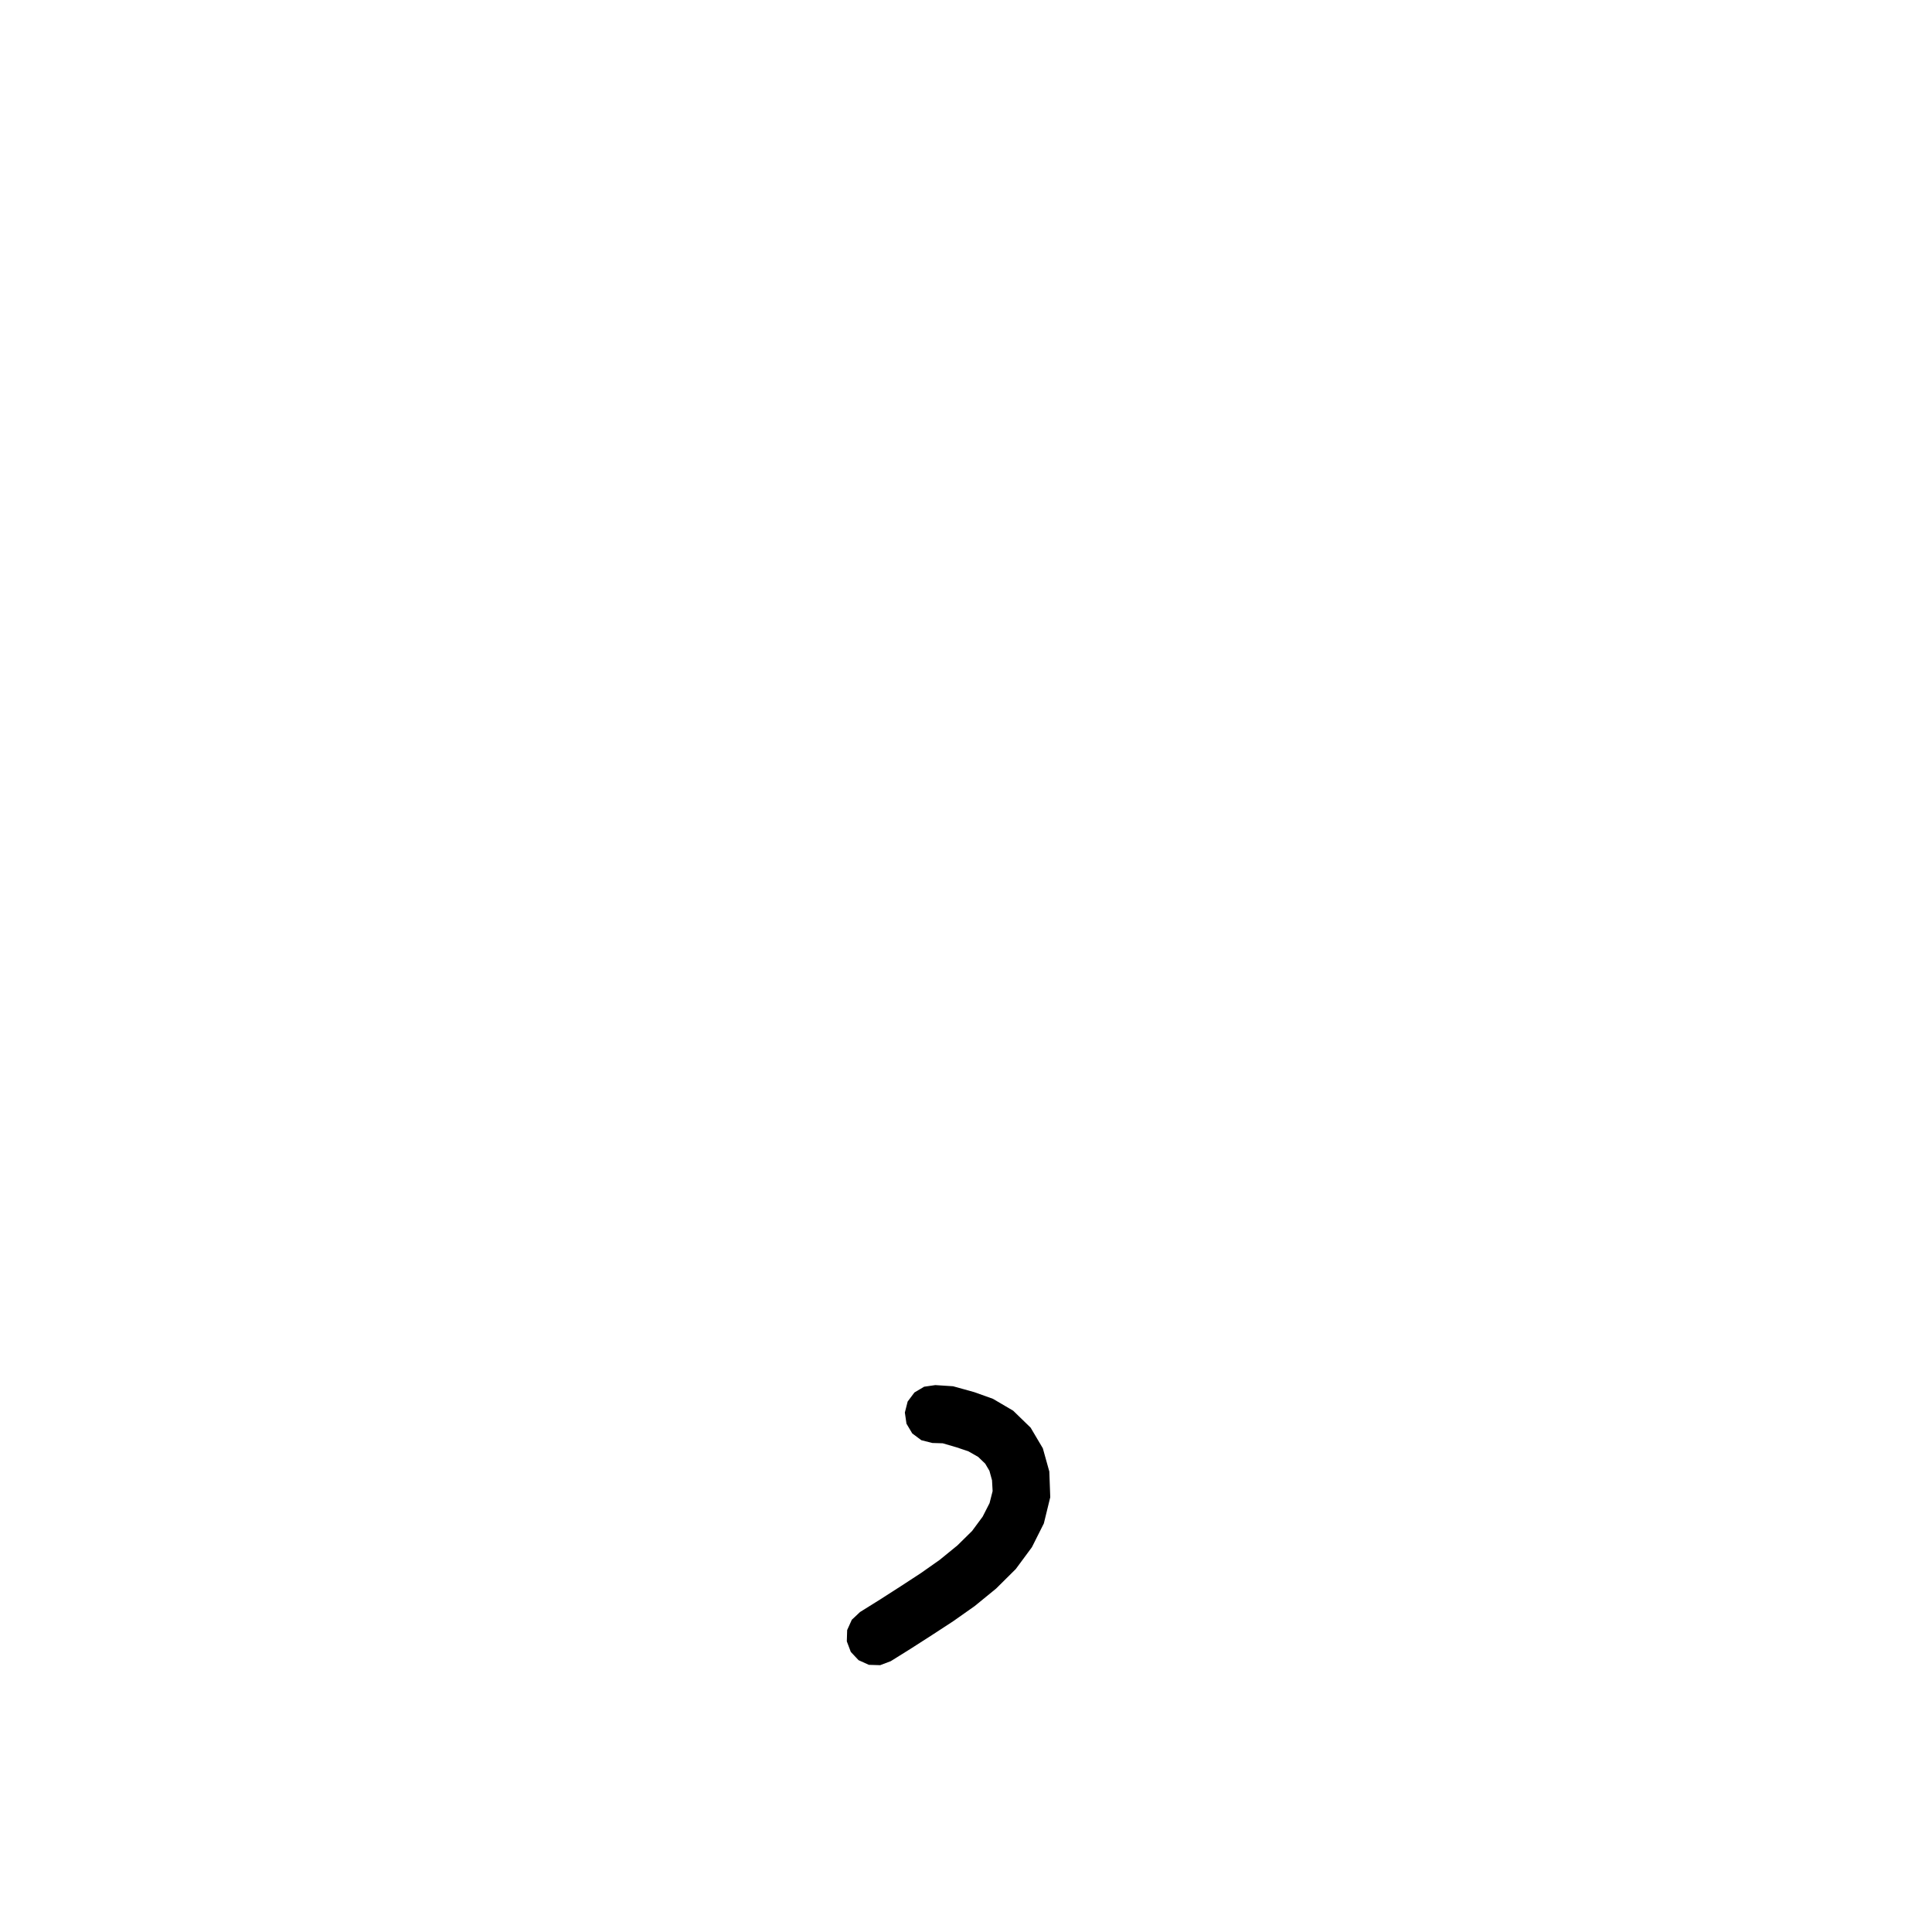
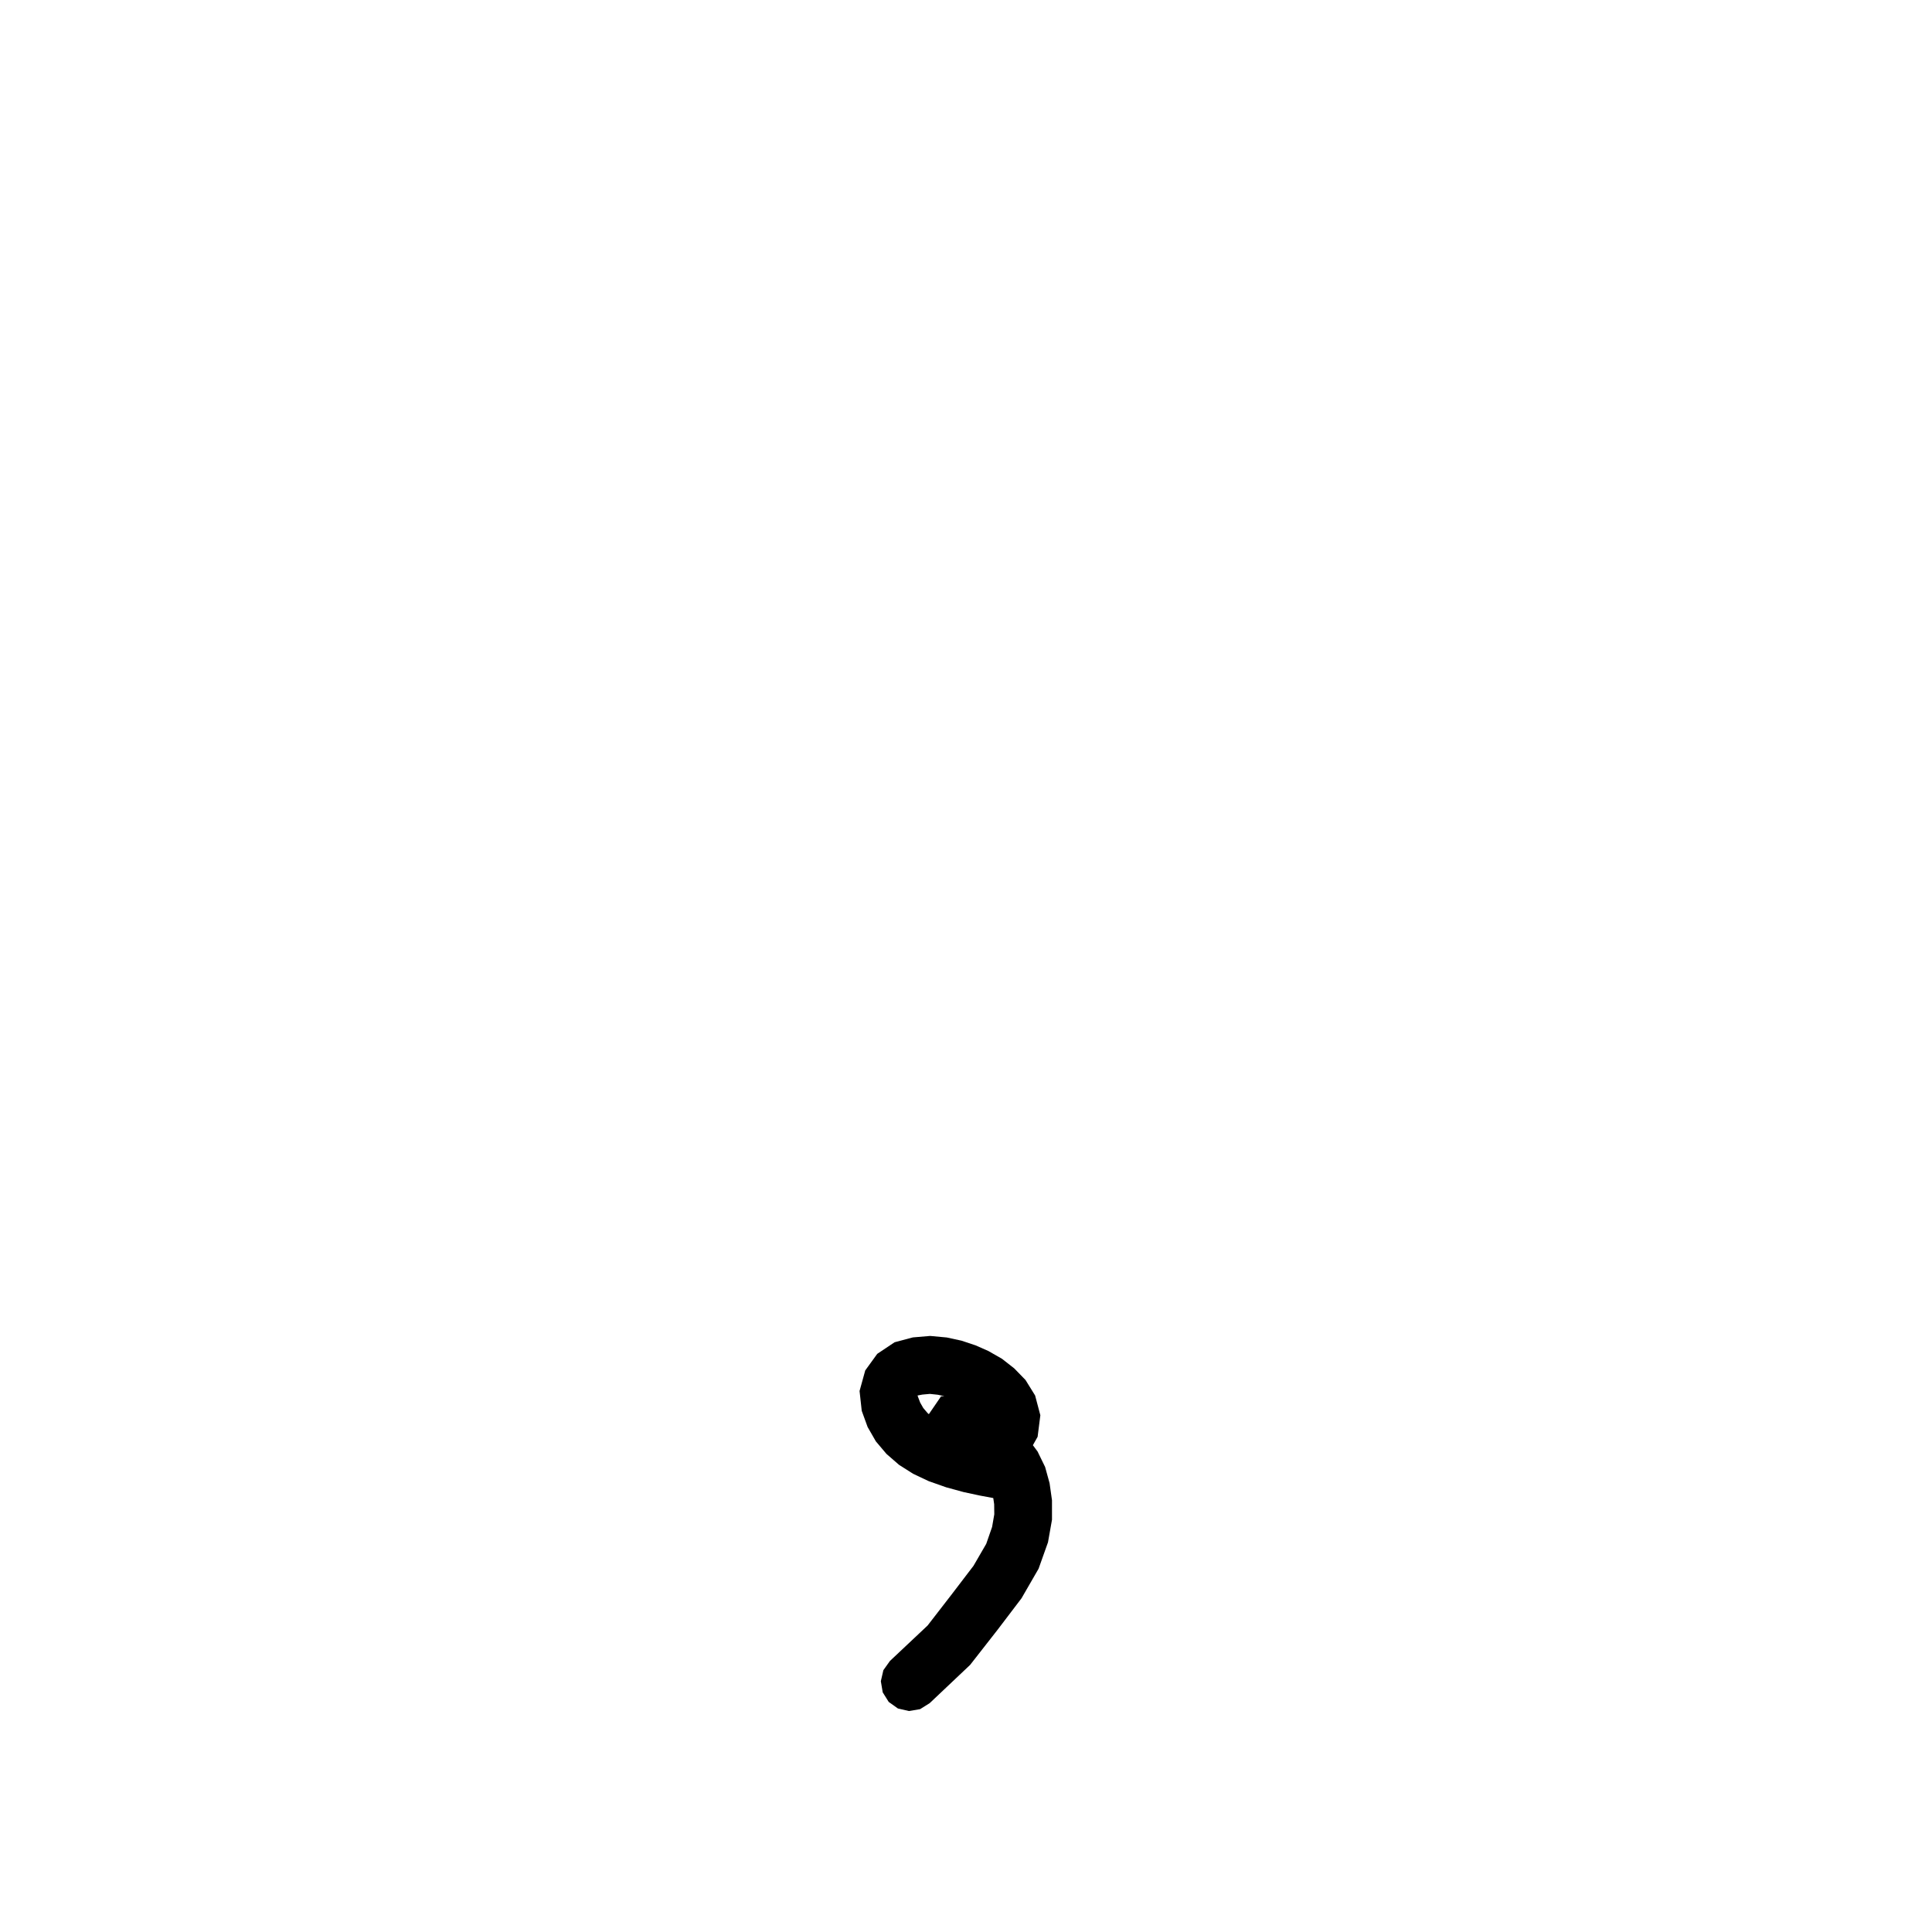
<svg xmlns="http://www.w3.org/2000/svg" viewBox="0 0 300 300" width="300" height="300">
-   <path d="M 144.765 224.065 L 146.388 224.114 L 148.582 224.756 L 150.386 225.367 L 151.893 226.229 L 152.986 227.281 L 153.638 228.388 L 154.042 229.861 L 154.133 231.536 L 153.658 233.404 L 152.588 235.503 L 150.939 237.734 L 148.662 239.976 L 145.907 242.222 L 142.955 244.297 L 139.82 246.342 L 136.612 248.4 L 133.548 250.313 L 132.269 251.515 L 131.547 253.116 L 131.493 254.871 L 132.114 256.513 L 133.317 257.792 L 134.917 258.514 L 136.672 258.568 L 138.315 257.947 L 141.427 256.004 L 144.709 253.898 L 148.006 251.747 L 151.348 249.391 L 154.671 246.676 L 157.727 243.643 L 160.236 240.247 L 162.087 236.561 L 163.083 232.488 L 162.938 228.497 L 161.931 224.891 L 160.034 221.684 L 157.322 219.051 L 154.183 217.207 L 151.281 216.17 L 147.991 215.257 L 145.235 215.077 L 143.497 215.329 L 141.988 216.227 L 140.938 217.634 L 140.506 219.336 L 140.758 221.074 L 141.656 222.583 L 143.063 223.633 Z" fill="black" fill-rule="nonzero" />
+   <path d="M 158.137 224.074 L 156.406 223.868 L 153.957 223.413 L 151.76 222.944 L 149.623 222.363 L 147.606 221.657 L 146.098 220.945 L 144.97 220.235 L 144.037 219.421 L 143.368 218.641 L 142.884 217.79 L 142.543 216.894 L 142.45 216.621 L 142.449 216.735 L 142.469 216.7 L 142.464 216.695 L 143.226 216.55 L 144.389 216.444 L 145.631 216.576 L 146.932 216.86 L 148.267 217.31 L 149.409 217.812 L 150.577 218.468 L 151.494 219.194 L 152.193 219.881 L 152.504 220.336 L 152.572 220.461 L 152.605 220.193 L 152.535 220.25 L 152.379 220.42 L 152.07 220.543 L 151.876 220.586 L 151.827 220.576 L 151.885 220.577 L 151.744 220.302 L 151.98 221.548 L 149.399 225.205 L 147.532 225.394 L 147.613 225.432 L 148.909 226.399 L 150.651 227.511 L 151.919 228.38 L 152.764 229.186 L 153.436 230.086 L 153.854 230.941 L 154.159 232.096 L 154.374 233.58 L 154.392 235.142 L 154.051 237.11 L 153.142 239.727 L 151.166 243.137 L 147.788 247.561 L 144.035 252.412 L 138.187 257.915 L 137.169 259.346 L 136.776 261.058 L 137.069 262.789 L 138.001 264.277 L 139.432 265.294 L 141.143 265.687 L 142.875 265.395 L 144.363 264.462 L 150.638 258.527 L 154.918 253.052 L 158.619 248.182 L 161.27 243.591 L 162.733 239.483 L 163.353 235.981 L 163.352 232.954 L 162.978 230.301 L 162.284 227.789 L 161.113 225.389 L 159.511 223.23 L 157.611 221.409 L 155.643 220.023 L 153.973 218.959 L 152.171 217.671 L 149.743 216.67 L 146.13 216.82 L 142.981 221.418 L 143.746 224.428 L 145.311 226.722 L 147.879 228.664 L 151.144 229.556 L 154.362 229.246 L 157.268 227.977 L 159.563 225.872 L 161.12 223.106 L 161.545 219.76 L 160.731 216.688 L 159.238 214.281 L 157.486 212.478 L 155.58 210.987 L 153.473 209.782 L 151.498 208.91 L 149.323 208.184 L 147.016 207.683 L 144.435 207.444 L 141.754 207.671 L 138.909 208.427 L 136.217 210.226 L 134.355 212.799 L 133.472 215.992 L 133.81 219.071 L 134.724 221.587 L 136.004 223.815 L 137.649 225.761 L 139.599 227.457 L 141.785 228.844 L 144.218 229.995 L 146.946 230.956 L 149.632 231.689 L 152.2 232.239 L 154.999 232.758 L 157.059 233.009 L 158.81 232.876 L 160.376 232.082 L 161.519 230.749 L 162.066 229.081 L 161.932 227.33 L 161.138 225.764 L 159.806 224.621 Z" fill="black" fill-rule="nonzero" />
</svg>
